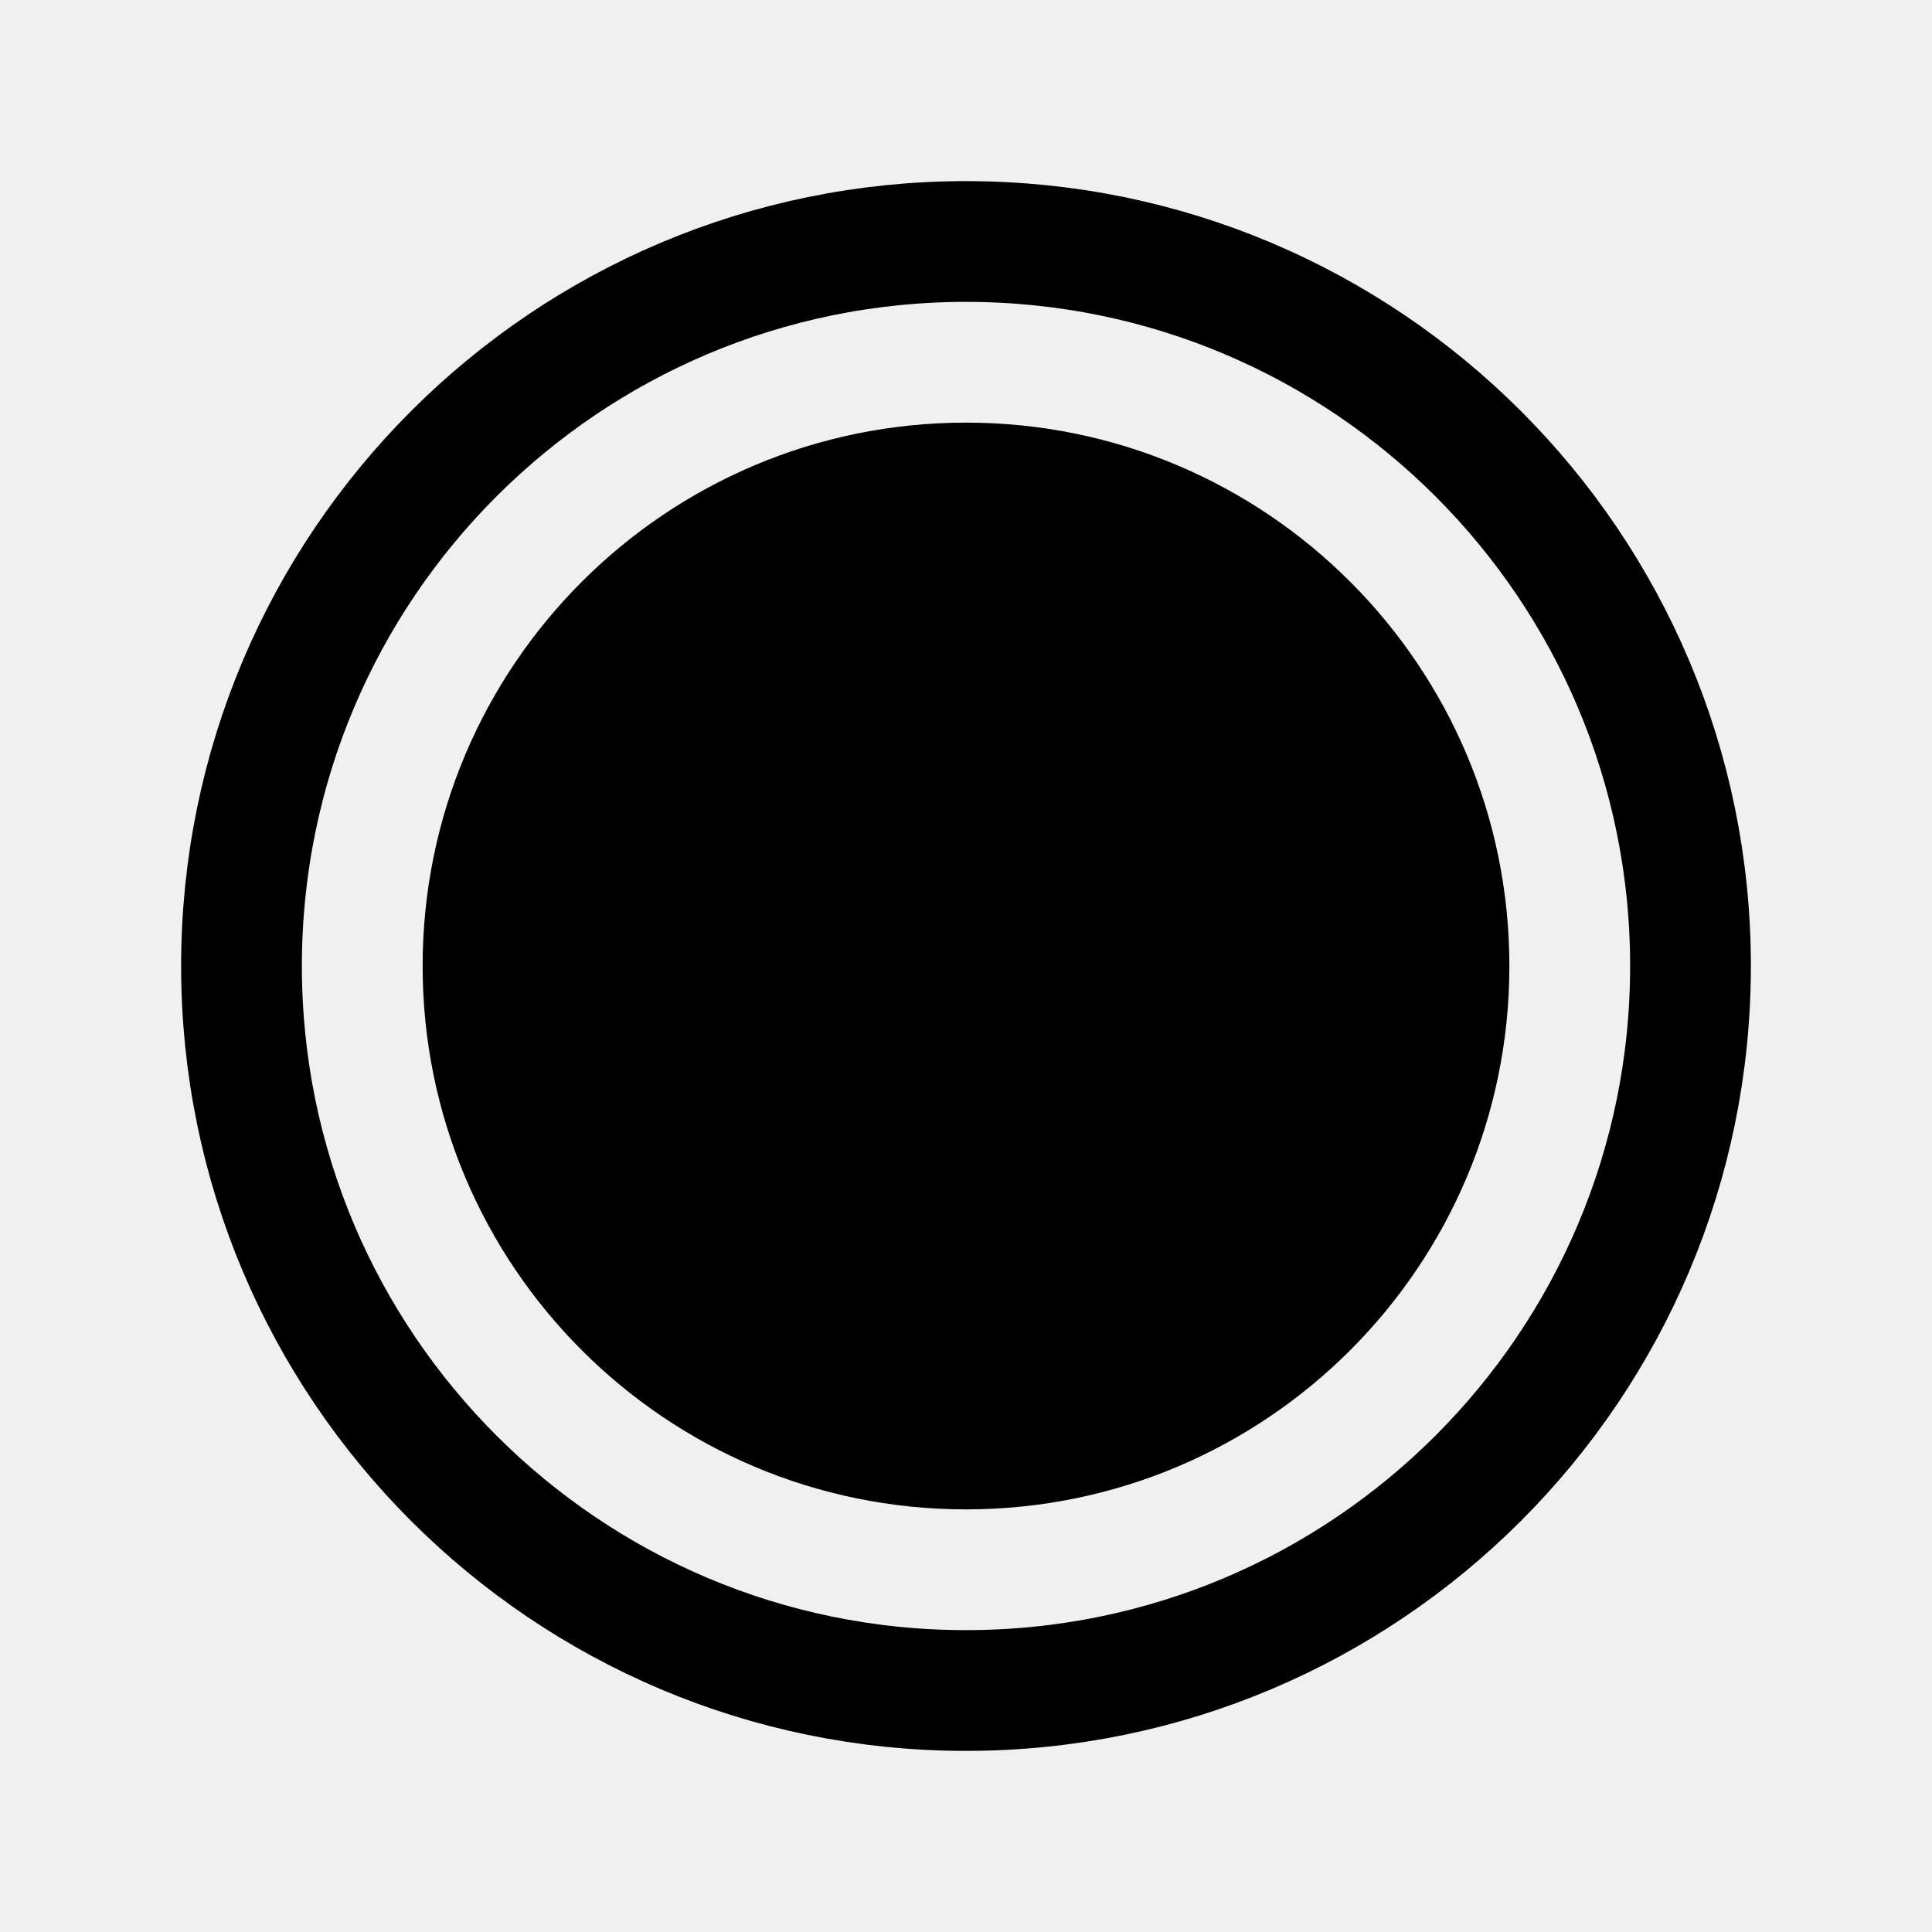
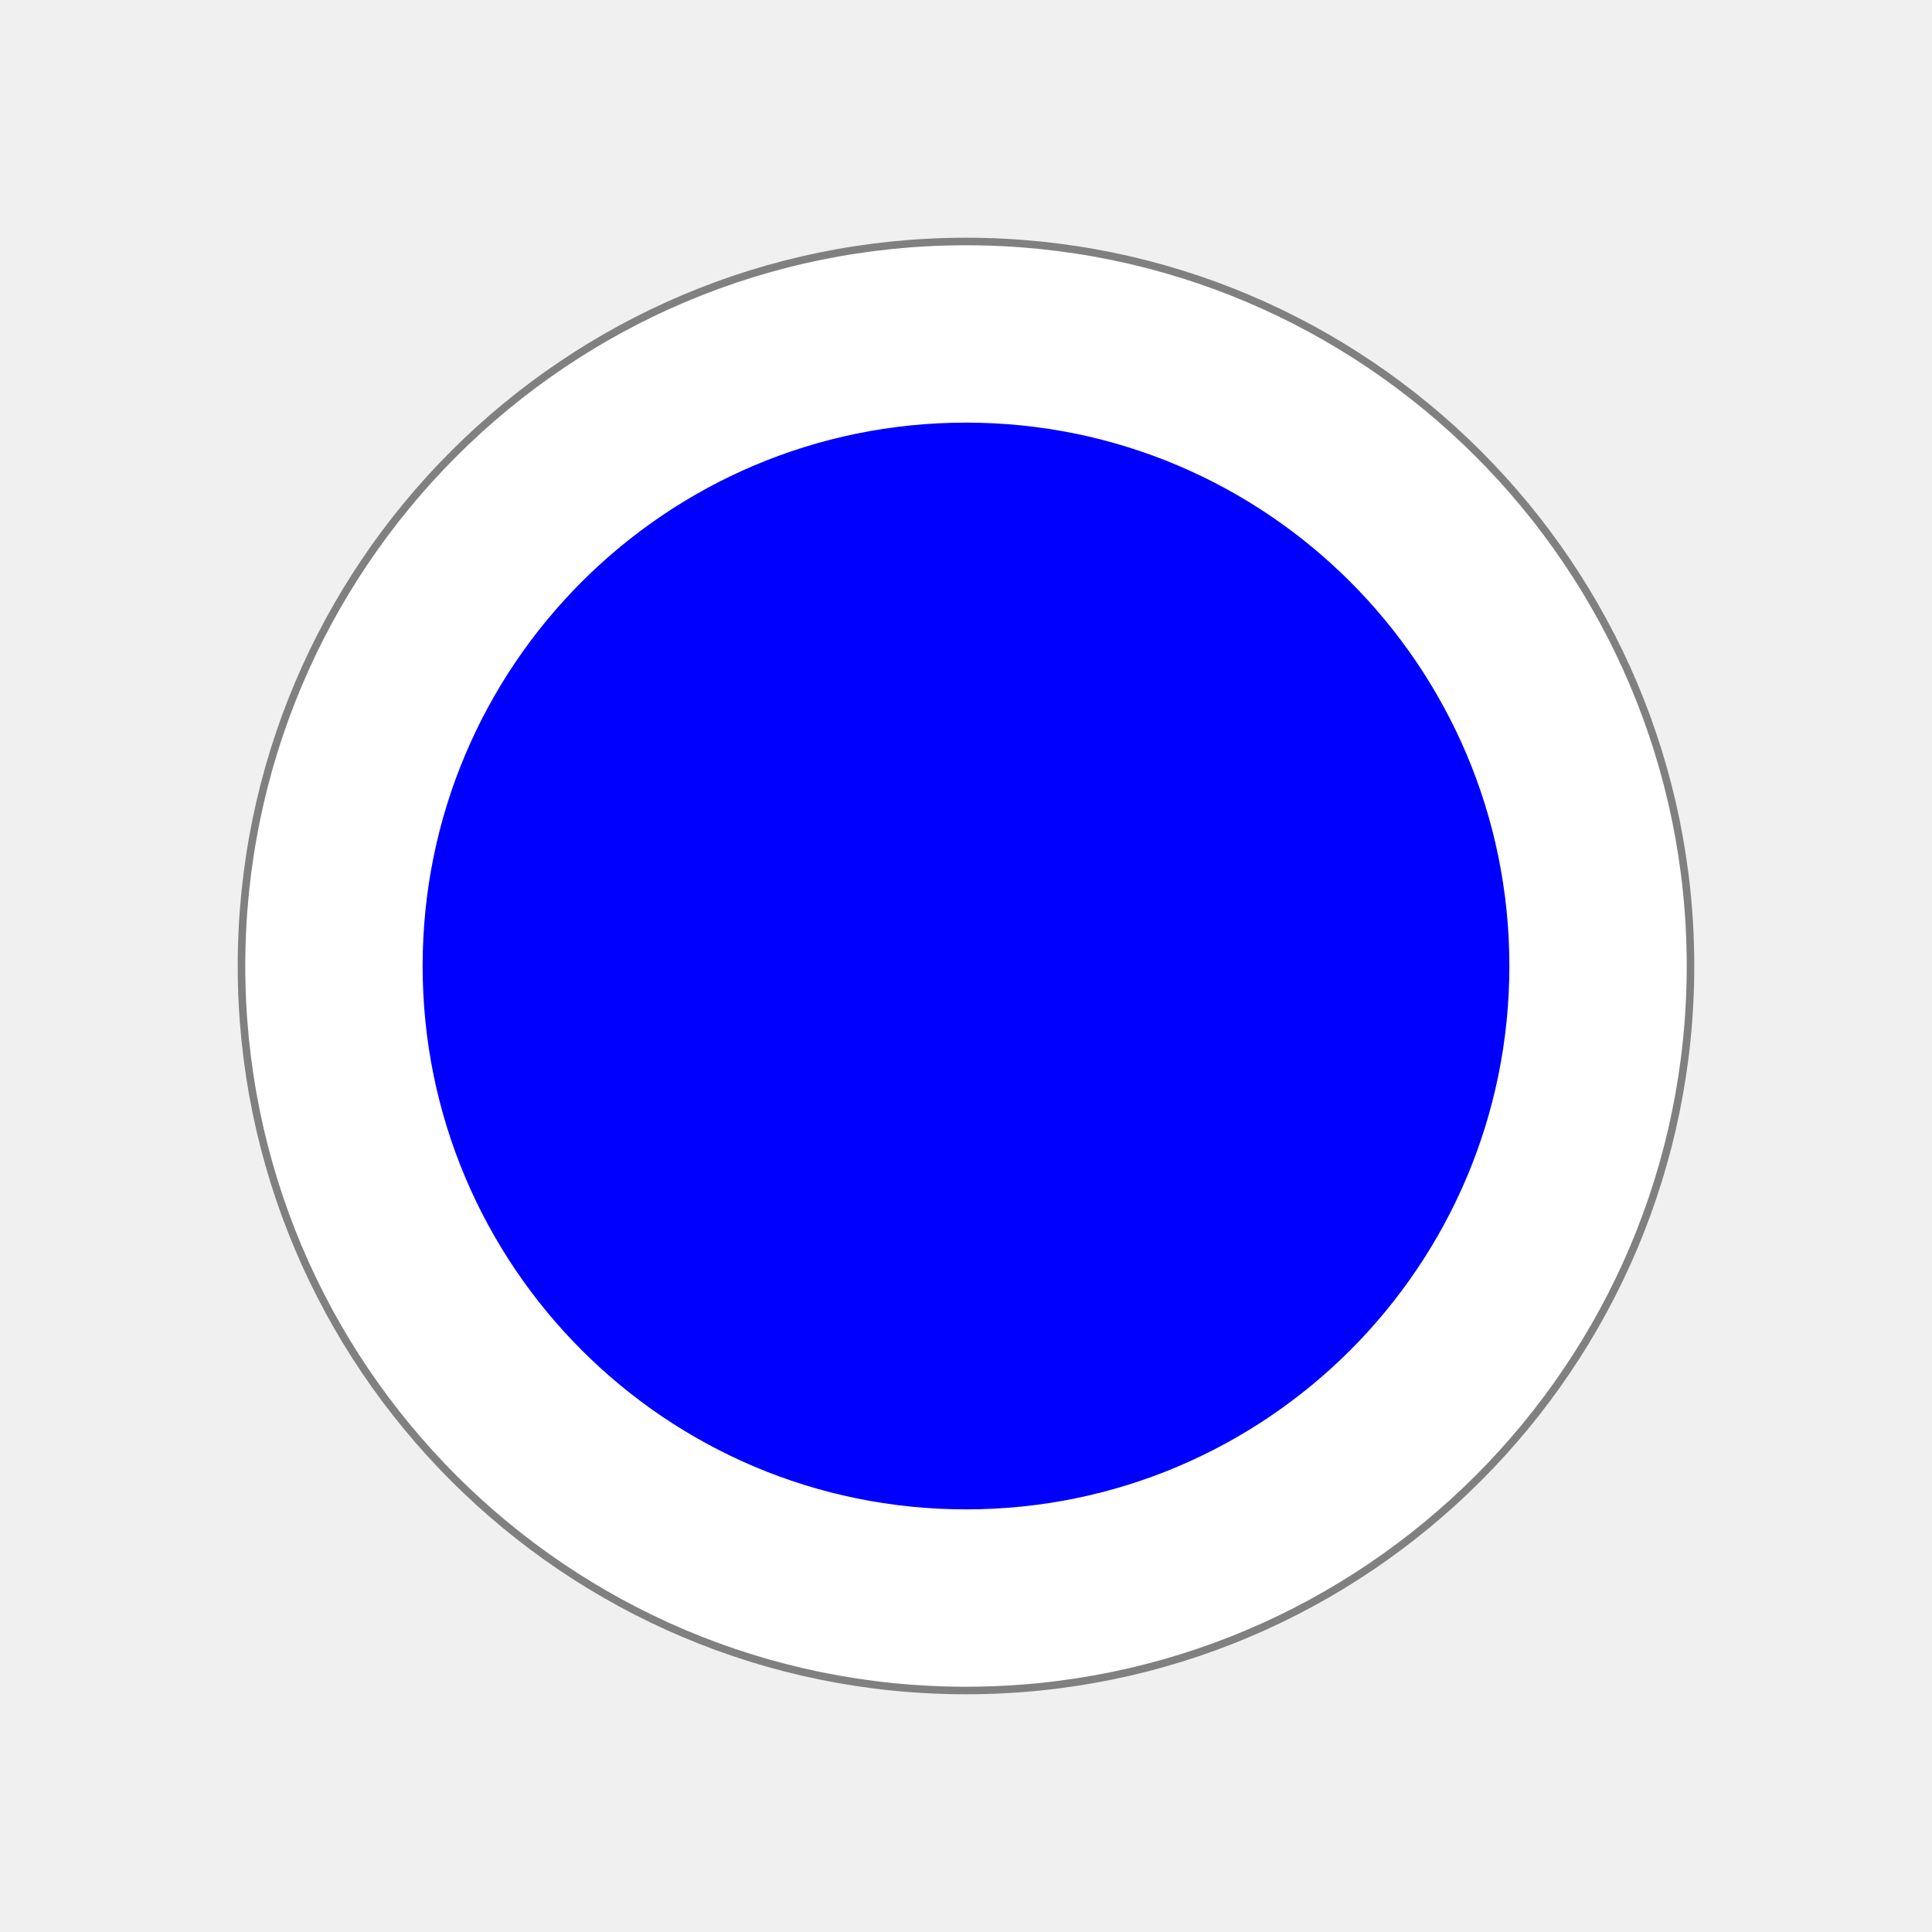
<svg xmlns="http://www.w3.org/2000/svg" class="ionicon" viewBox="0 0 512 512">
-   <path d="M448 256c0-106-86-192-192-192S64 150 64 256s86 192 192 192 192-86 192-192z" fill="none" stroke="currentColor" stroke-miterlimit="10" stroke-width="32" />
-   <circle cx="256" cy="256" r="144" />
+   <path d="M448 256c0-106-86-192-192-192S64 150 64 256s86 192 192 192 192-86 192-192z" fill="white" stroke="grey" stroke-miterlimit="10" stroke-width="2" />
+   <circle fill="blue" cx="256" cy="256" r="144" />
</svg>
